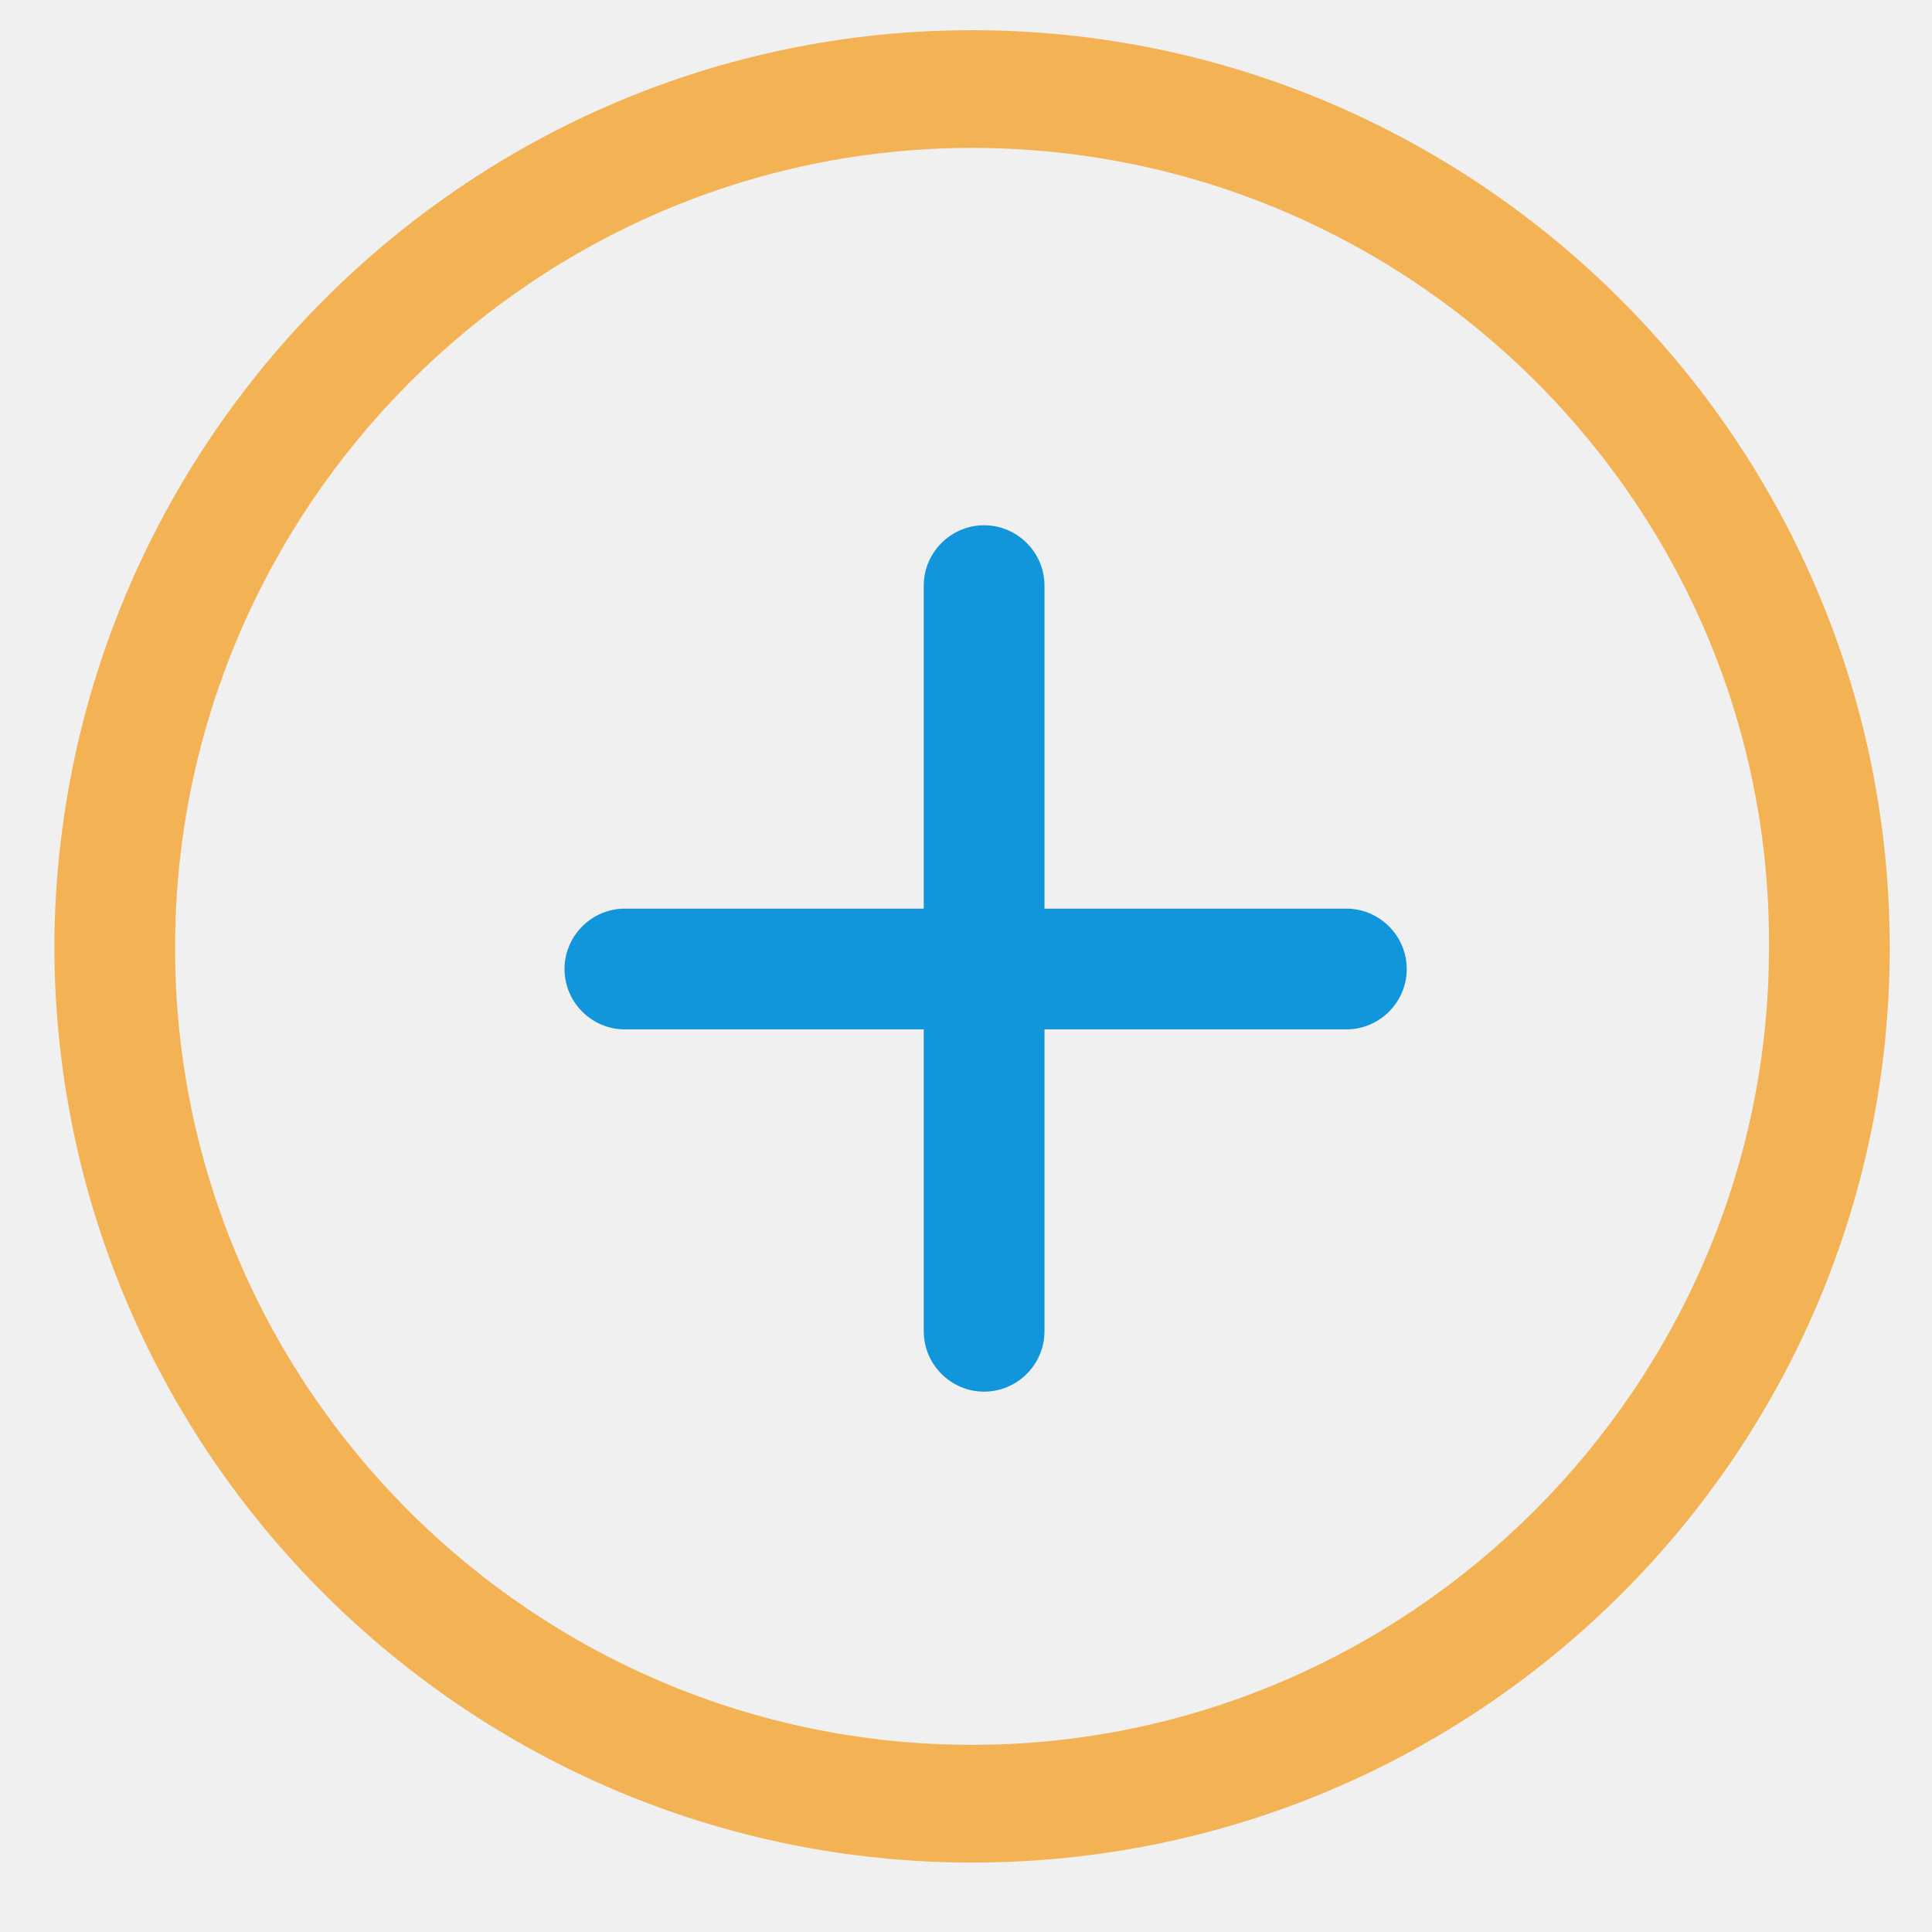
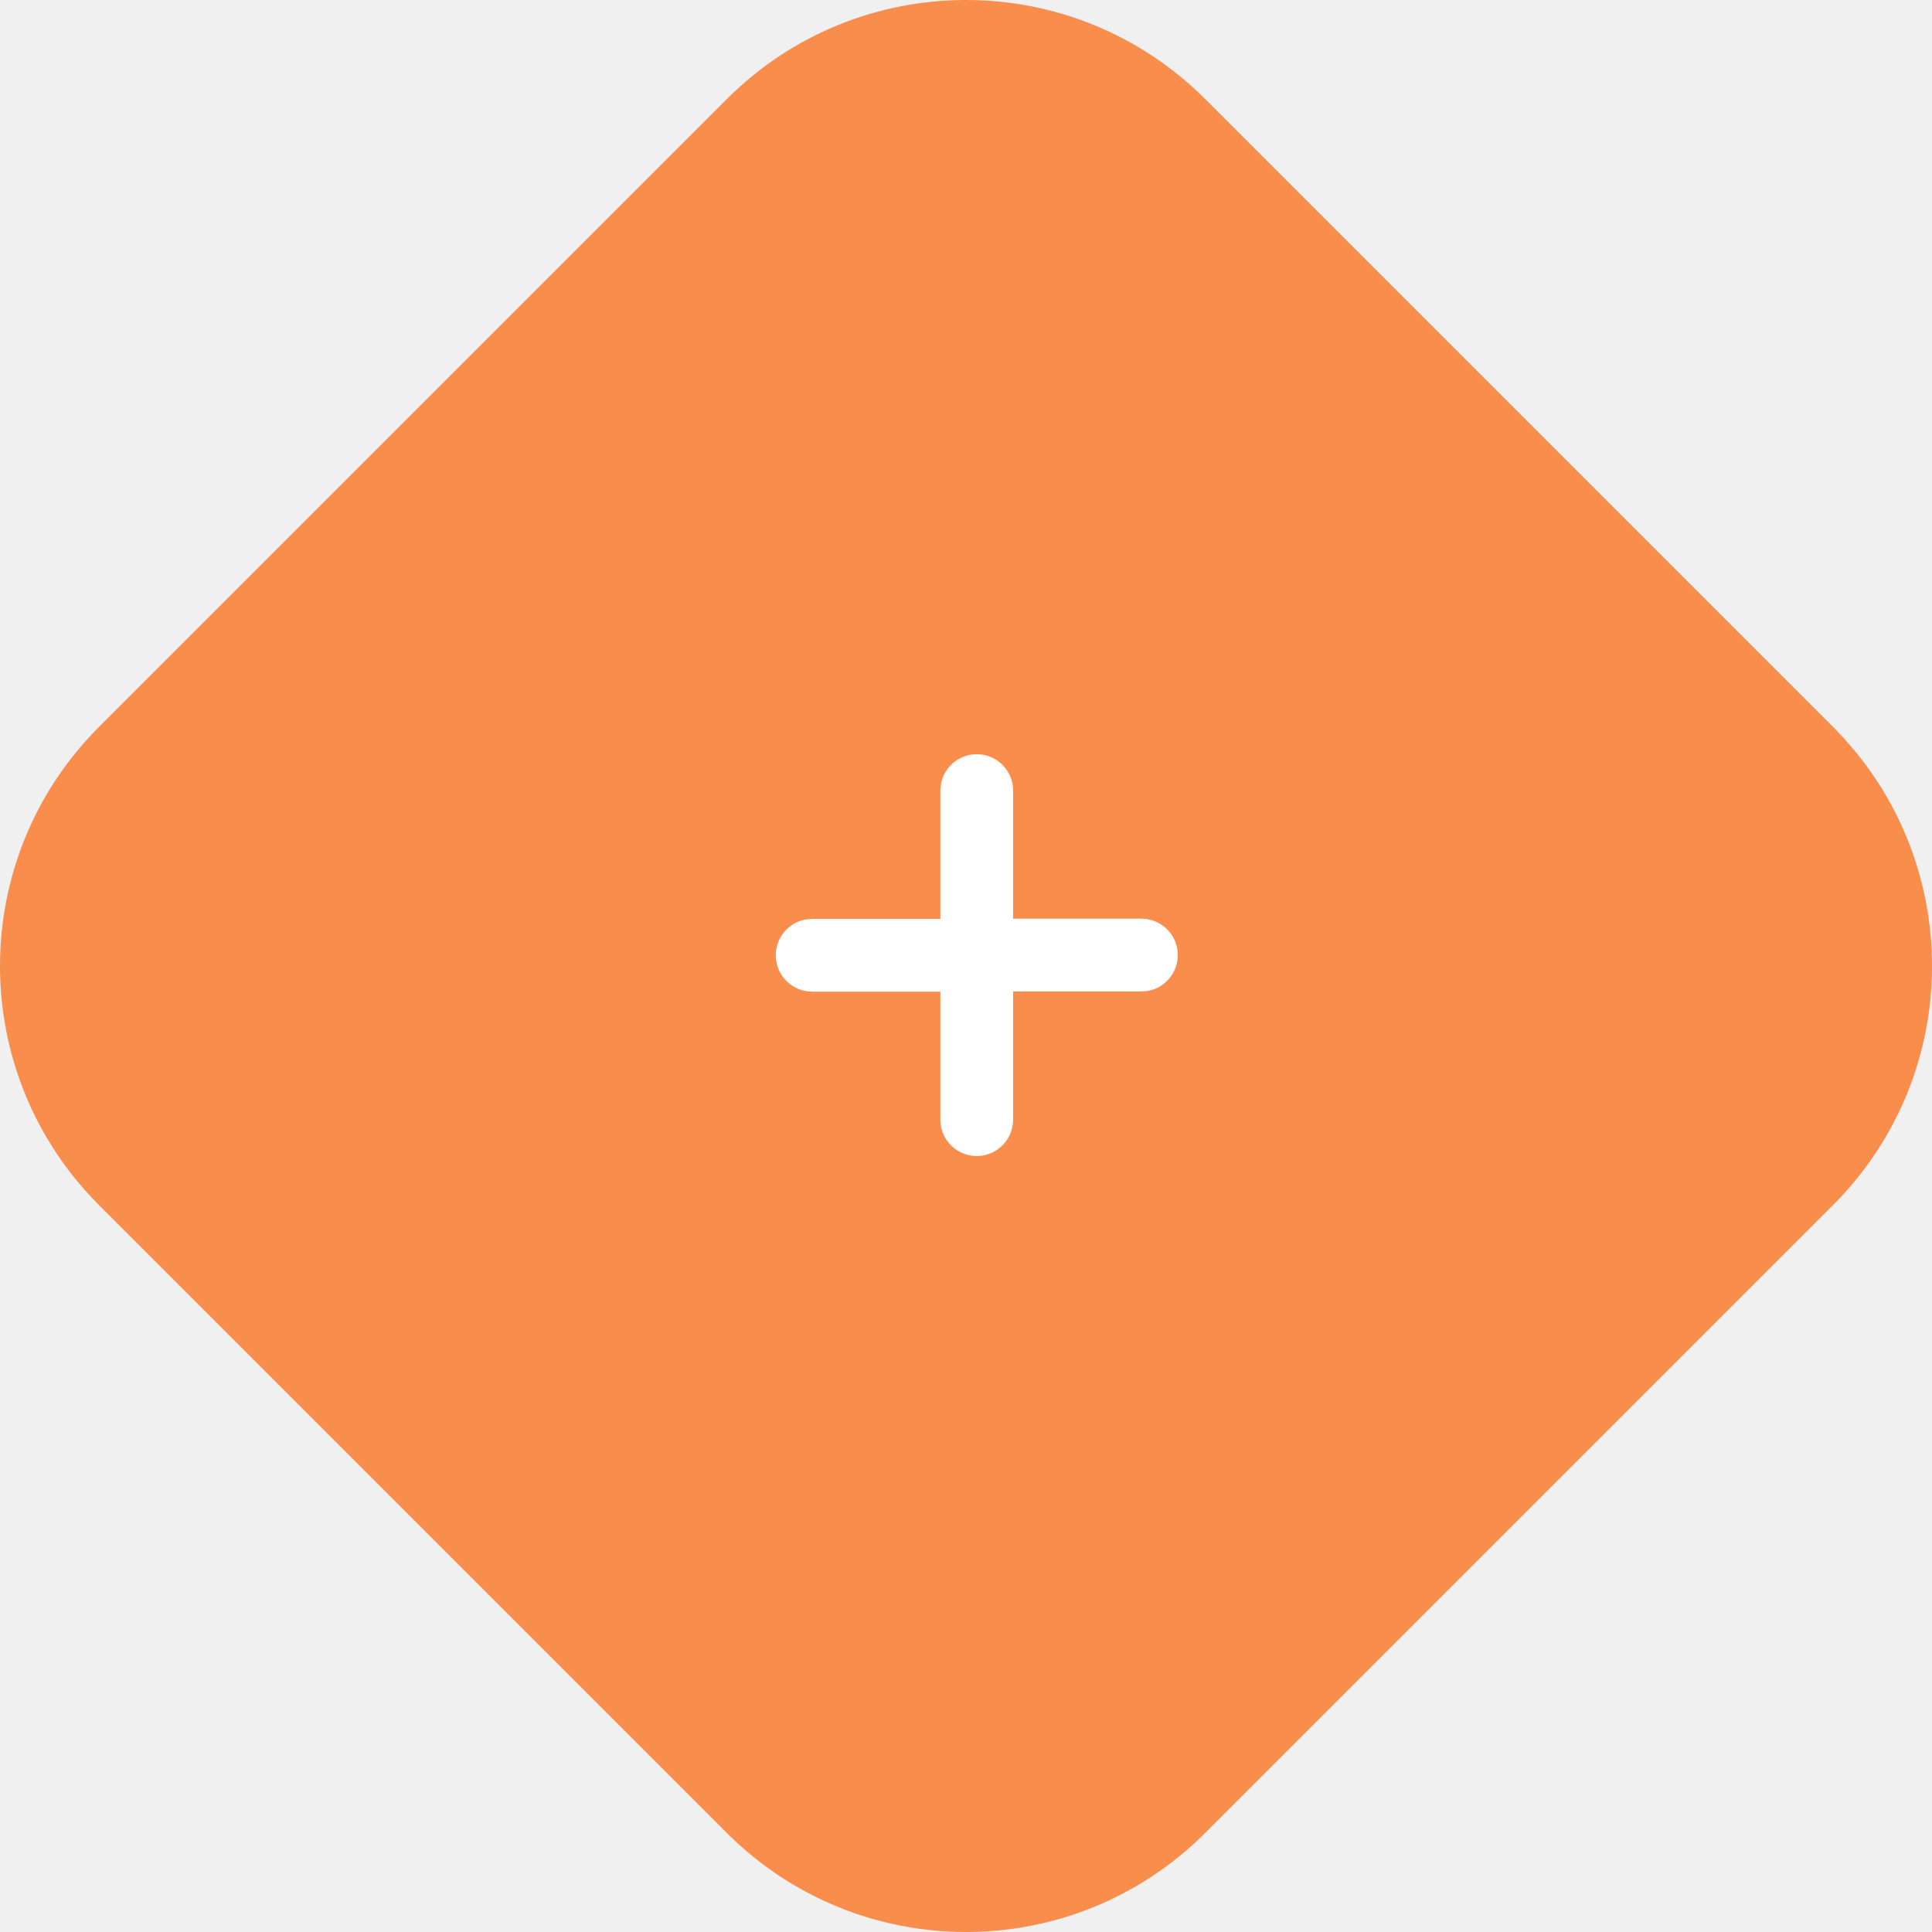
- <svg xmlns="http://www.w3.org/2000/svg" t="1767765866962" class="icon" viewBox="0 0 1024 1024" version="1.1" p-id="27126" width="200" height="200">
-   <path d="M515.2 987.2c-267.2 0-486.4-217.6-486.4-486.4C30.4 233.6 248 16 515.2 16s486.4 217.6 486.4 486.4c0 267.2-217.6 484.8-486.4 484.8z m0-908.8C283.2 78.4 92.8 268.8 92.8 502.4s190.4 422.4 422.4 422.4 422.4-190.4 422.4-422.4c1.6-233.6-188.8-424-422.4-424z" fill="#f3b355" p-id="27127" />
-   <path d="M521.6 737.6c-17.6 0-32-14.4-32-32V310.4c0-17.6 14.4-32 32-32s32 14.4 32 32v395.2c0 17.6-14.4 32-32 32z" fill="#1296db" p-id="27128" data-spm-anchor-id="a313x.search_index.0.i20.35ce3a81u8MS4K" class="" />
-   <path d="M713.6 545.6H331.2c-17.6 0-32-14.4-32-32s14.4-32 32-32h382.4c17.6 0 32 14.4 32 32s-14.4 32-32 32z" fill="#1296db" p-id="27129" data-spm-anchor-id="a313x.search_index.0.i19.35ce3a81u8MS4K" class="" />
+ <svg xmlns="http://www.w3.org/2000/svg" width="91.4" height="91.4" viewBox="0 0 91.4 91.4" fill="none">
+   <path d="M57.014 4.686L86.714 34.386C92.962 40.635 92.962 50.765 86.714 57.014L57.014 86.714C50.765 92.962 40.635 92.962 34.386 86.714L4.686 57.014C-1.562 50.765 -1.562 40.635 4.686 34.386L34.386 4.686C40.635 -1.562 50.765 -1.562 57.014 4.686L57.014 4.686Z" fill="#F88D4C" />
+   <path d="M46.092 35.684C46.995 35.623 47.791 36.271 47.914 37.167L47.928 37.367L47.928 43.461L53.987 43.461C54.897 43.456 55.654 44.159 55.716 45.066C55.778 45.973 55.124 46.773 54.222 46.892L54.015 46.904L47.928 46.904L47.928 52.972C47.927 53.876 47.226 54.625 46.323 54.686C45.42 54.747 44.624 54.099 44.501 53.203L44.503 53.213L44.487 53.013L44.487 46.913L38.428 46.913C37.521 46.916 36.766 46.215 36.704 45.309C36.642 44.404 37.294 43.606 38.193 43.486L38.4 43.47L44.487 43.47L44.487 37.399C44.488 36.495 45.189 35.745 46.092 35.684Z" fill="#FFFFFF" />
</svg>
